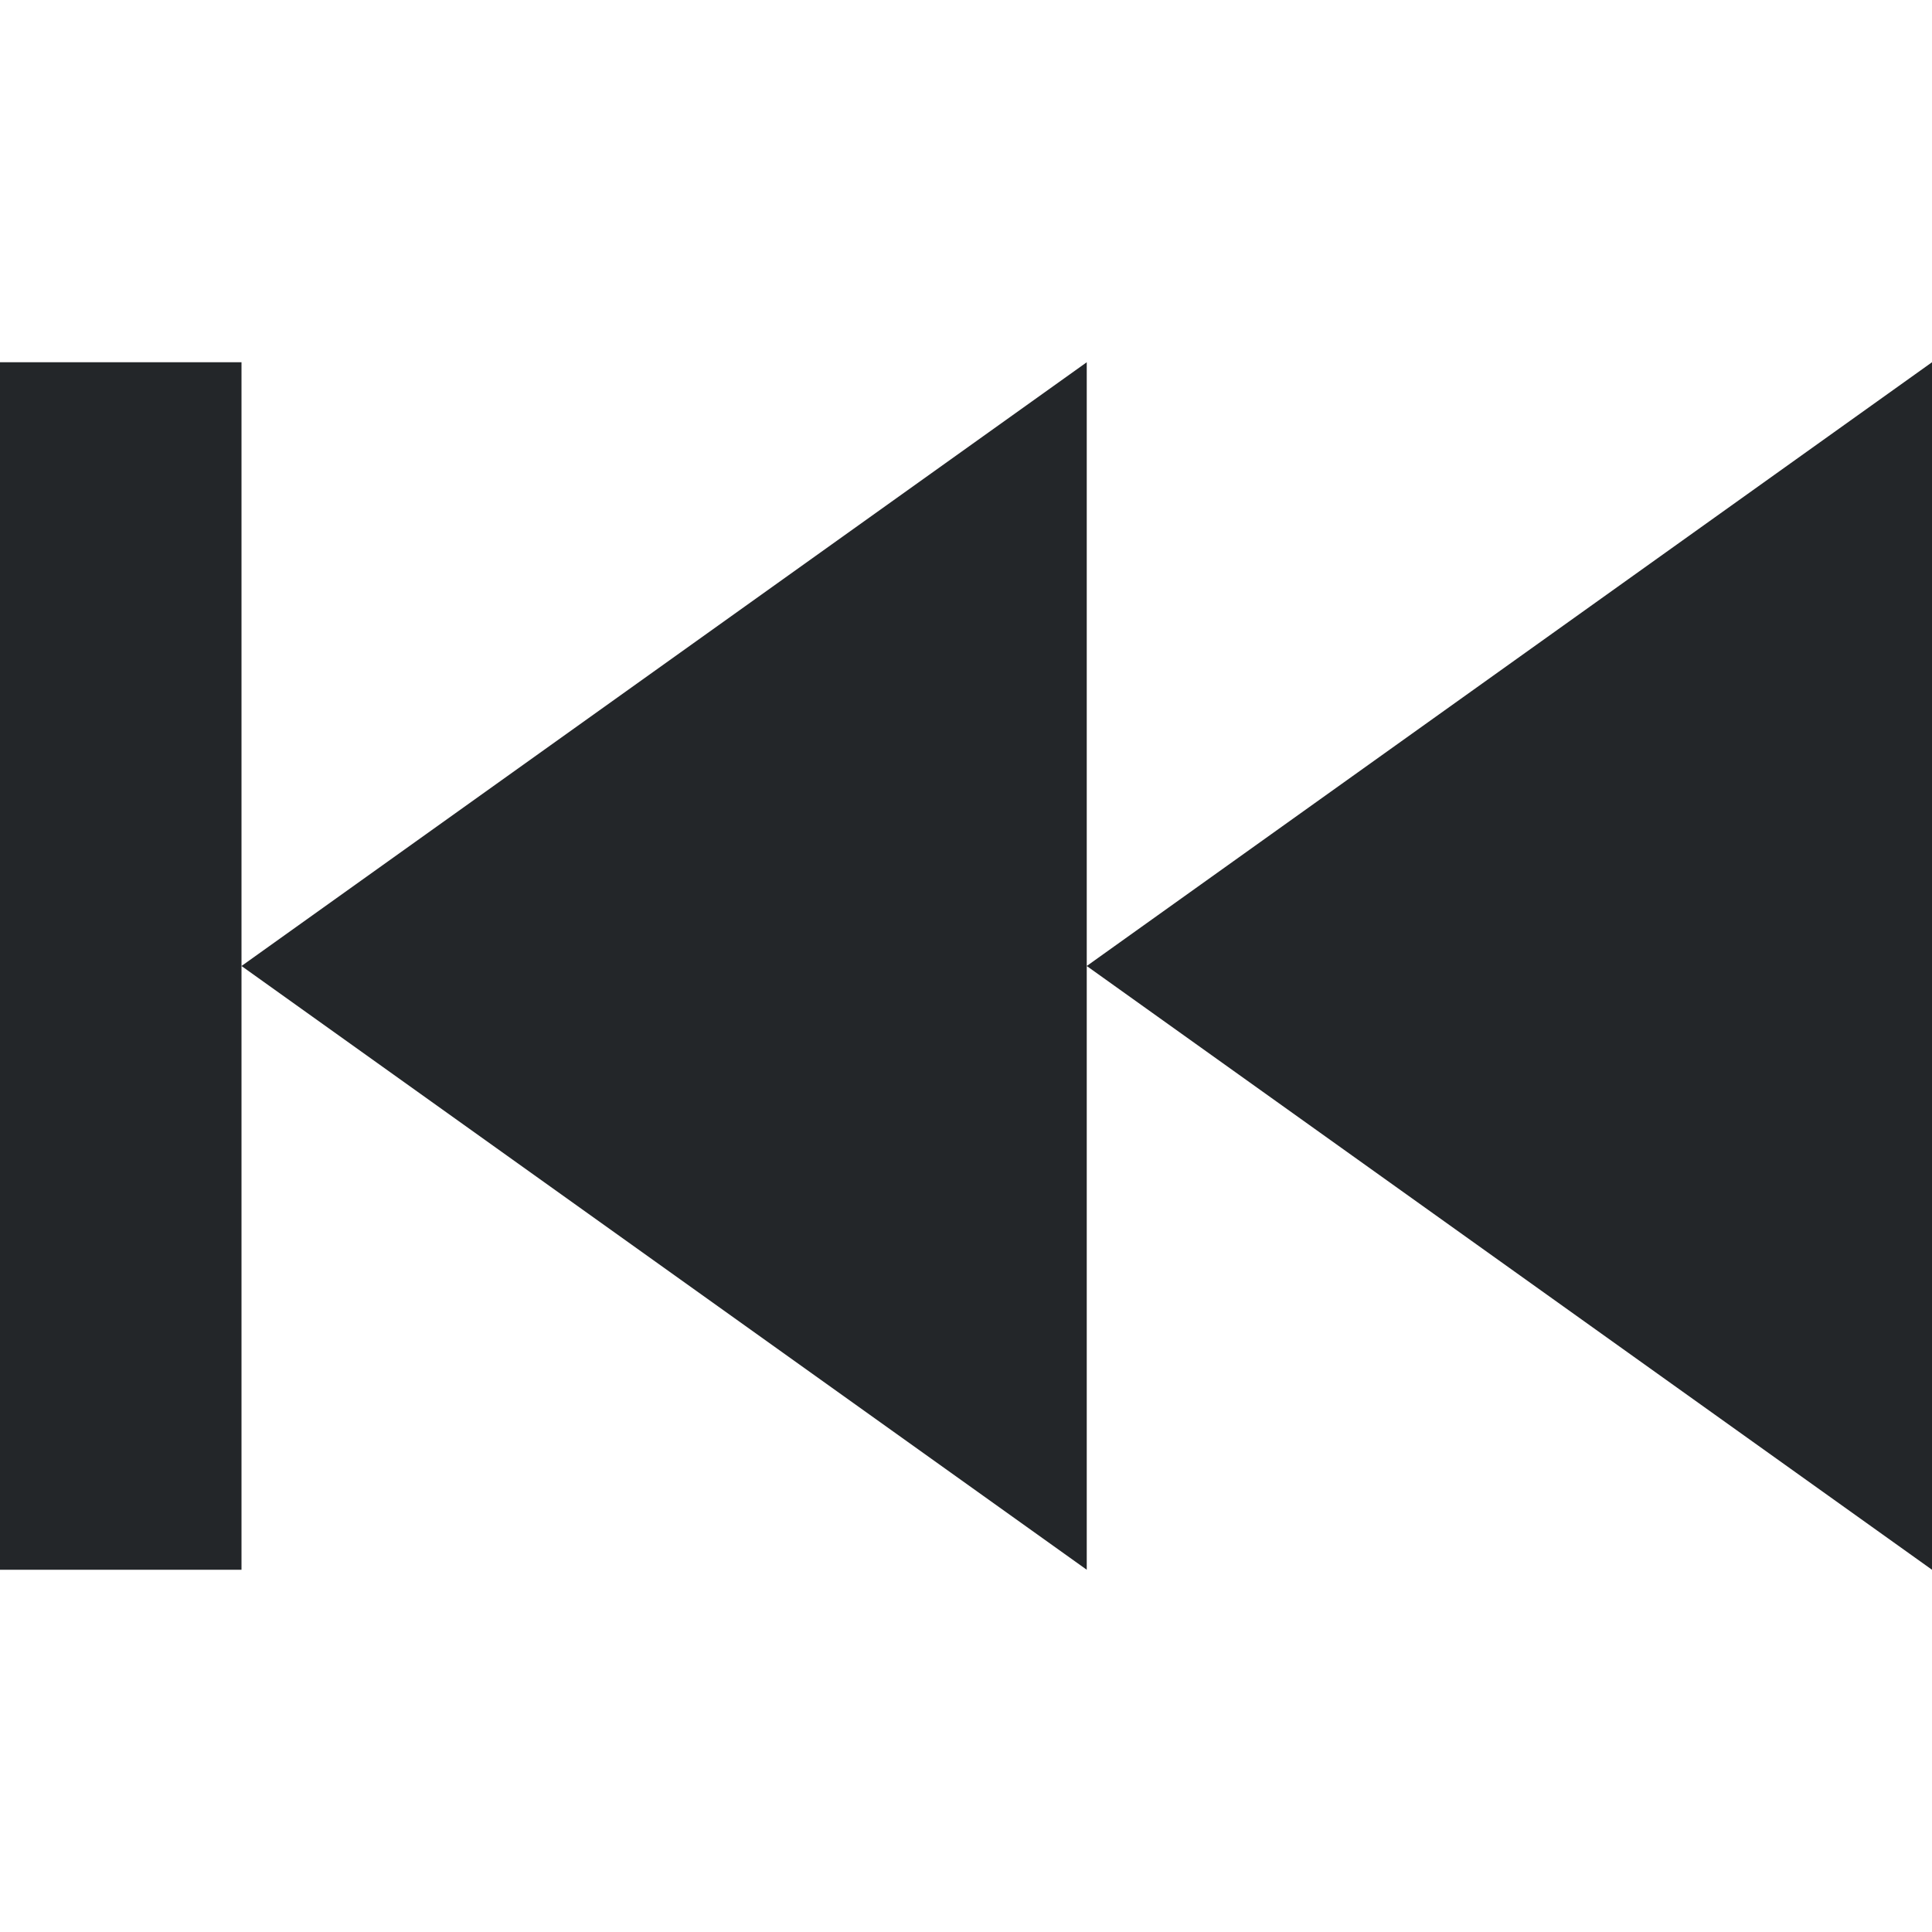
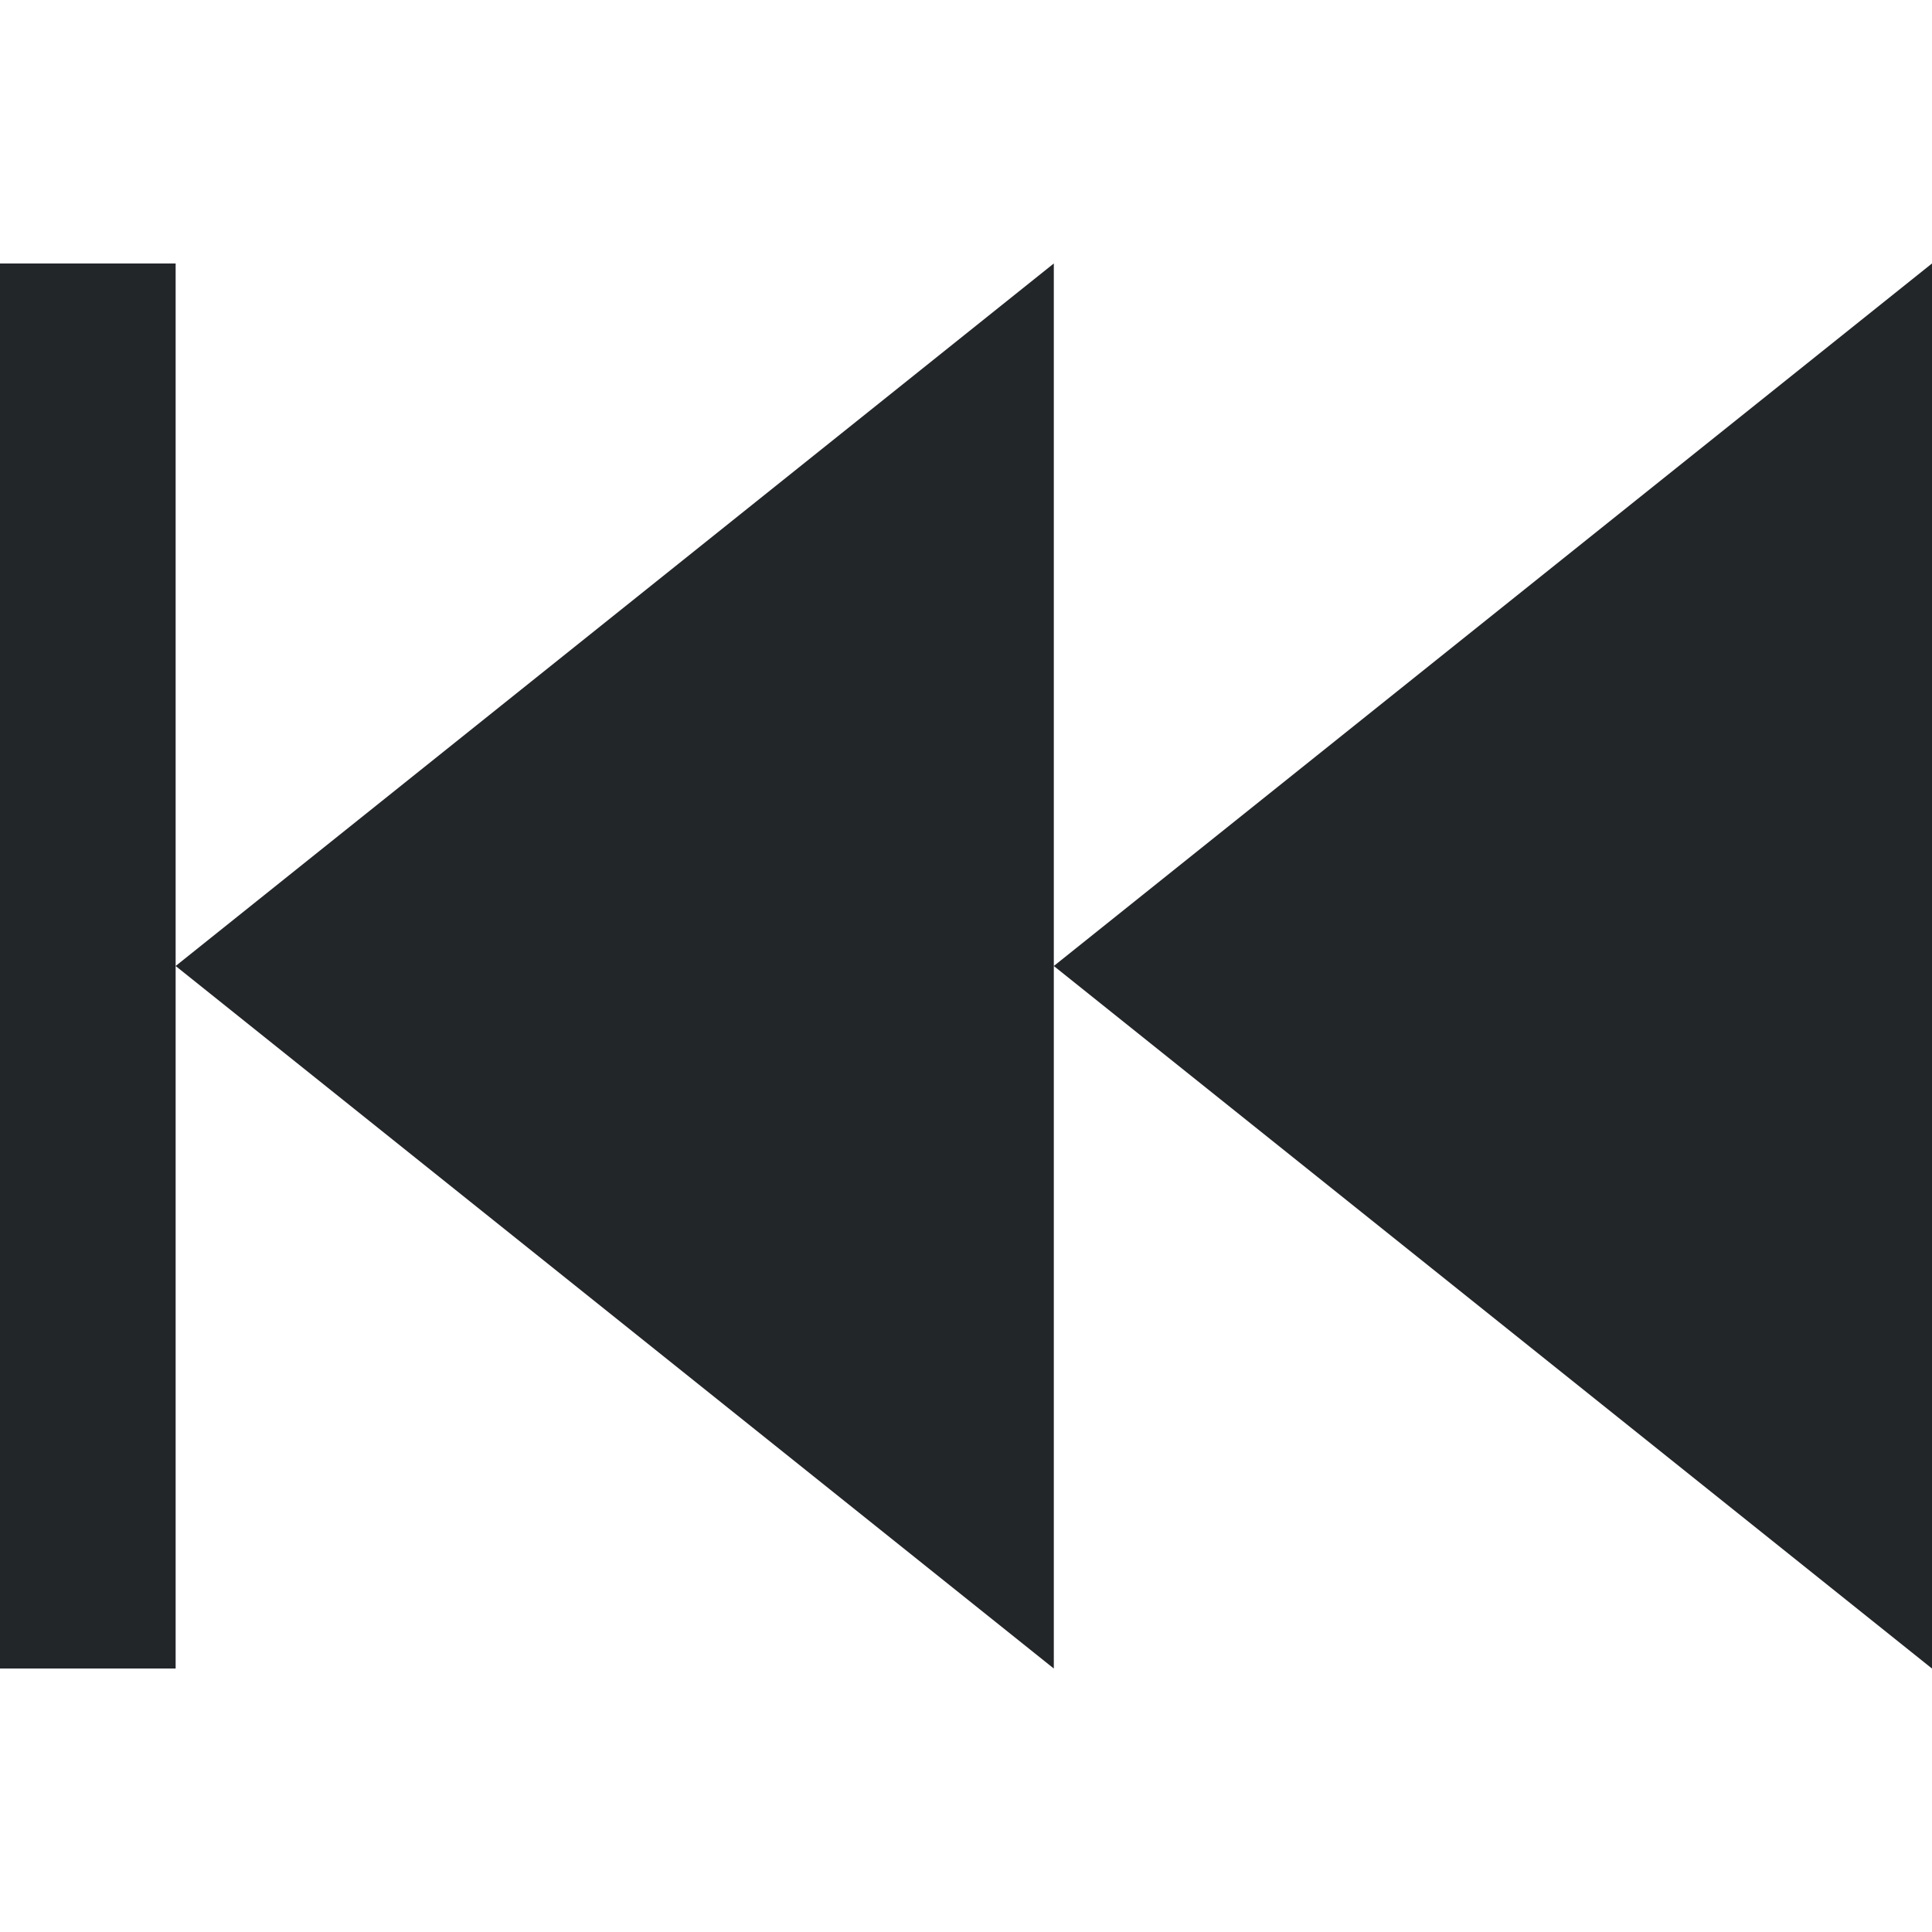
- <svg xmlns="http://www.w3.org/2000/svg" viewBox="0 0 32 32">
+ <svg xmlns="http://www.w3.org/2000/svg" viewBox="0 0 22 22" id="svg6">
  <style type="text/css" id="current-color-scheme">
        .ColorScheme-Text {
            color:#232629;
        }
    </style>
-   <path d="M0 6v20h4V6zm18 10l14 10V6zM4 16l14 10V6z" class="ColorScheme-Text" fill="currentColor" />
+   <path d="m0 3v16h2v-16zm2 8 10 8v-16zm10 0 10 8v-16z" class="ColorScheme-Text" fill="currentColor" />
</svg>
